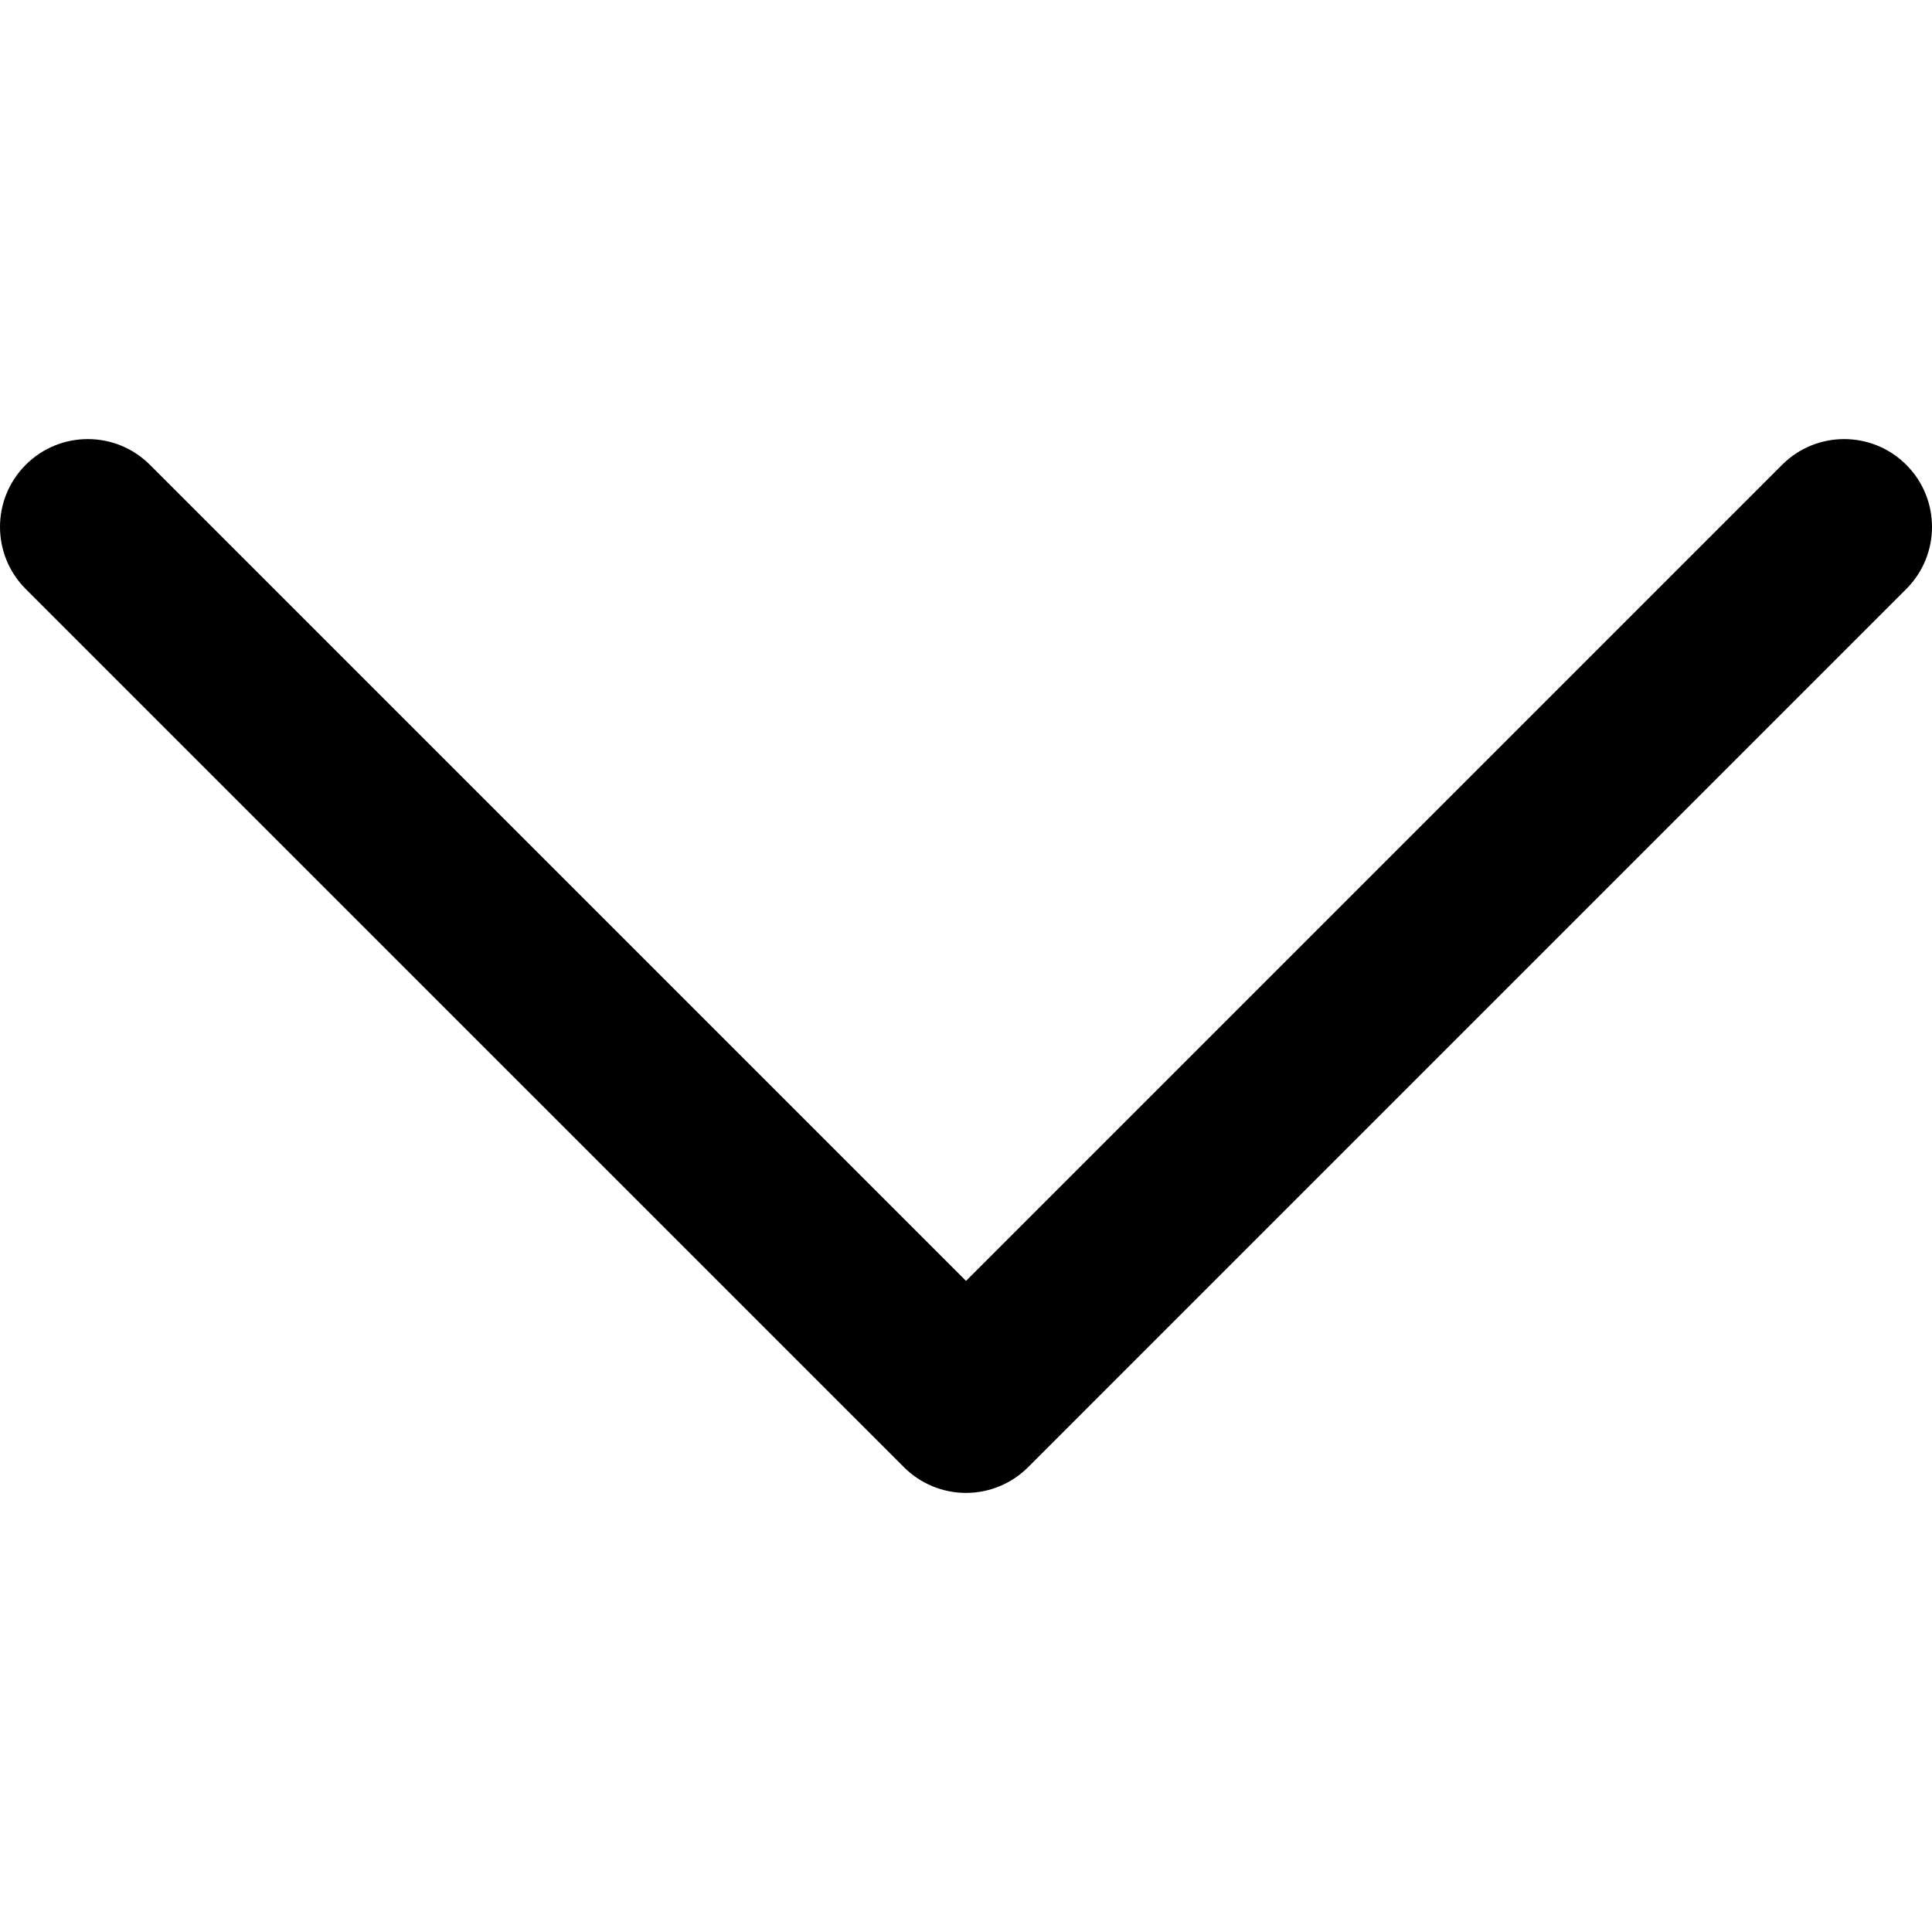
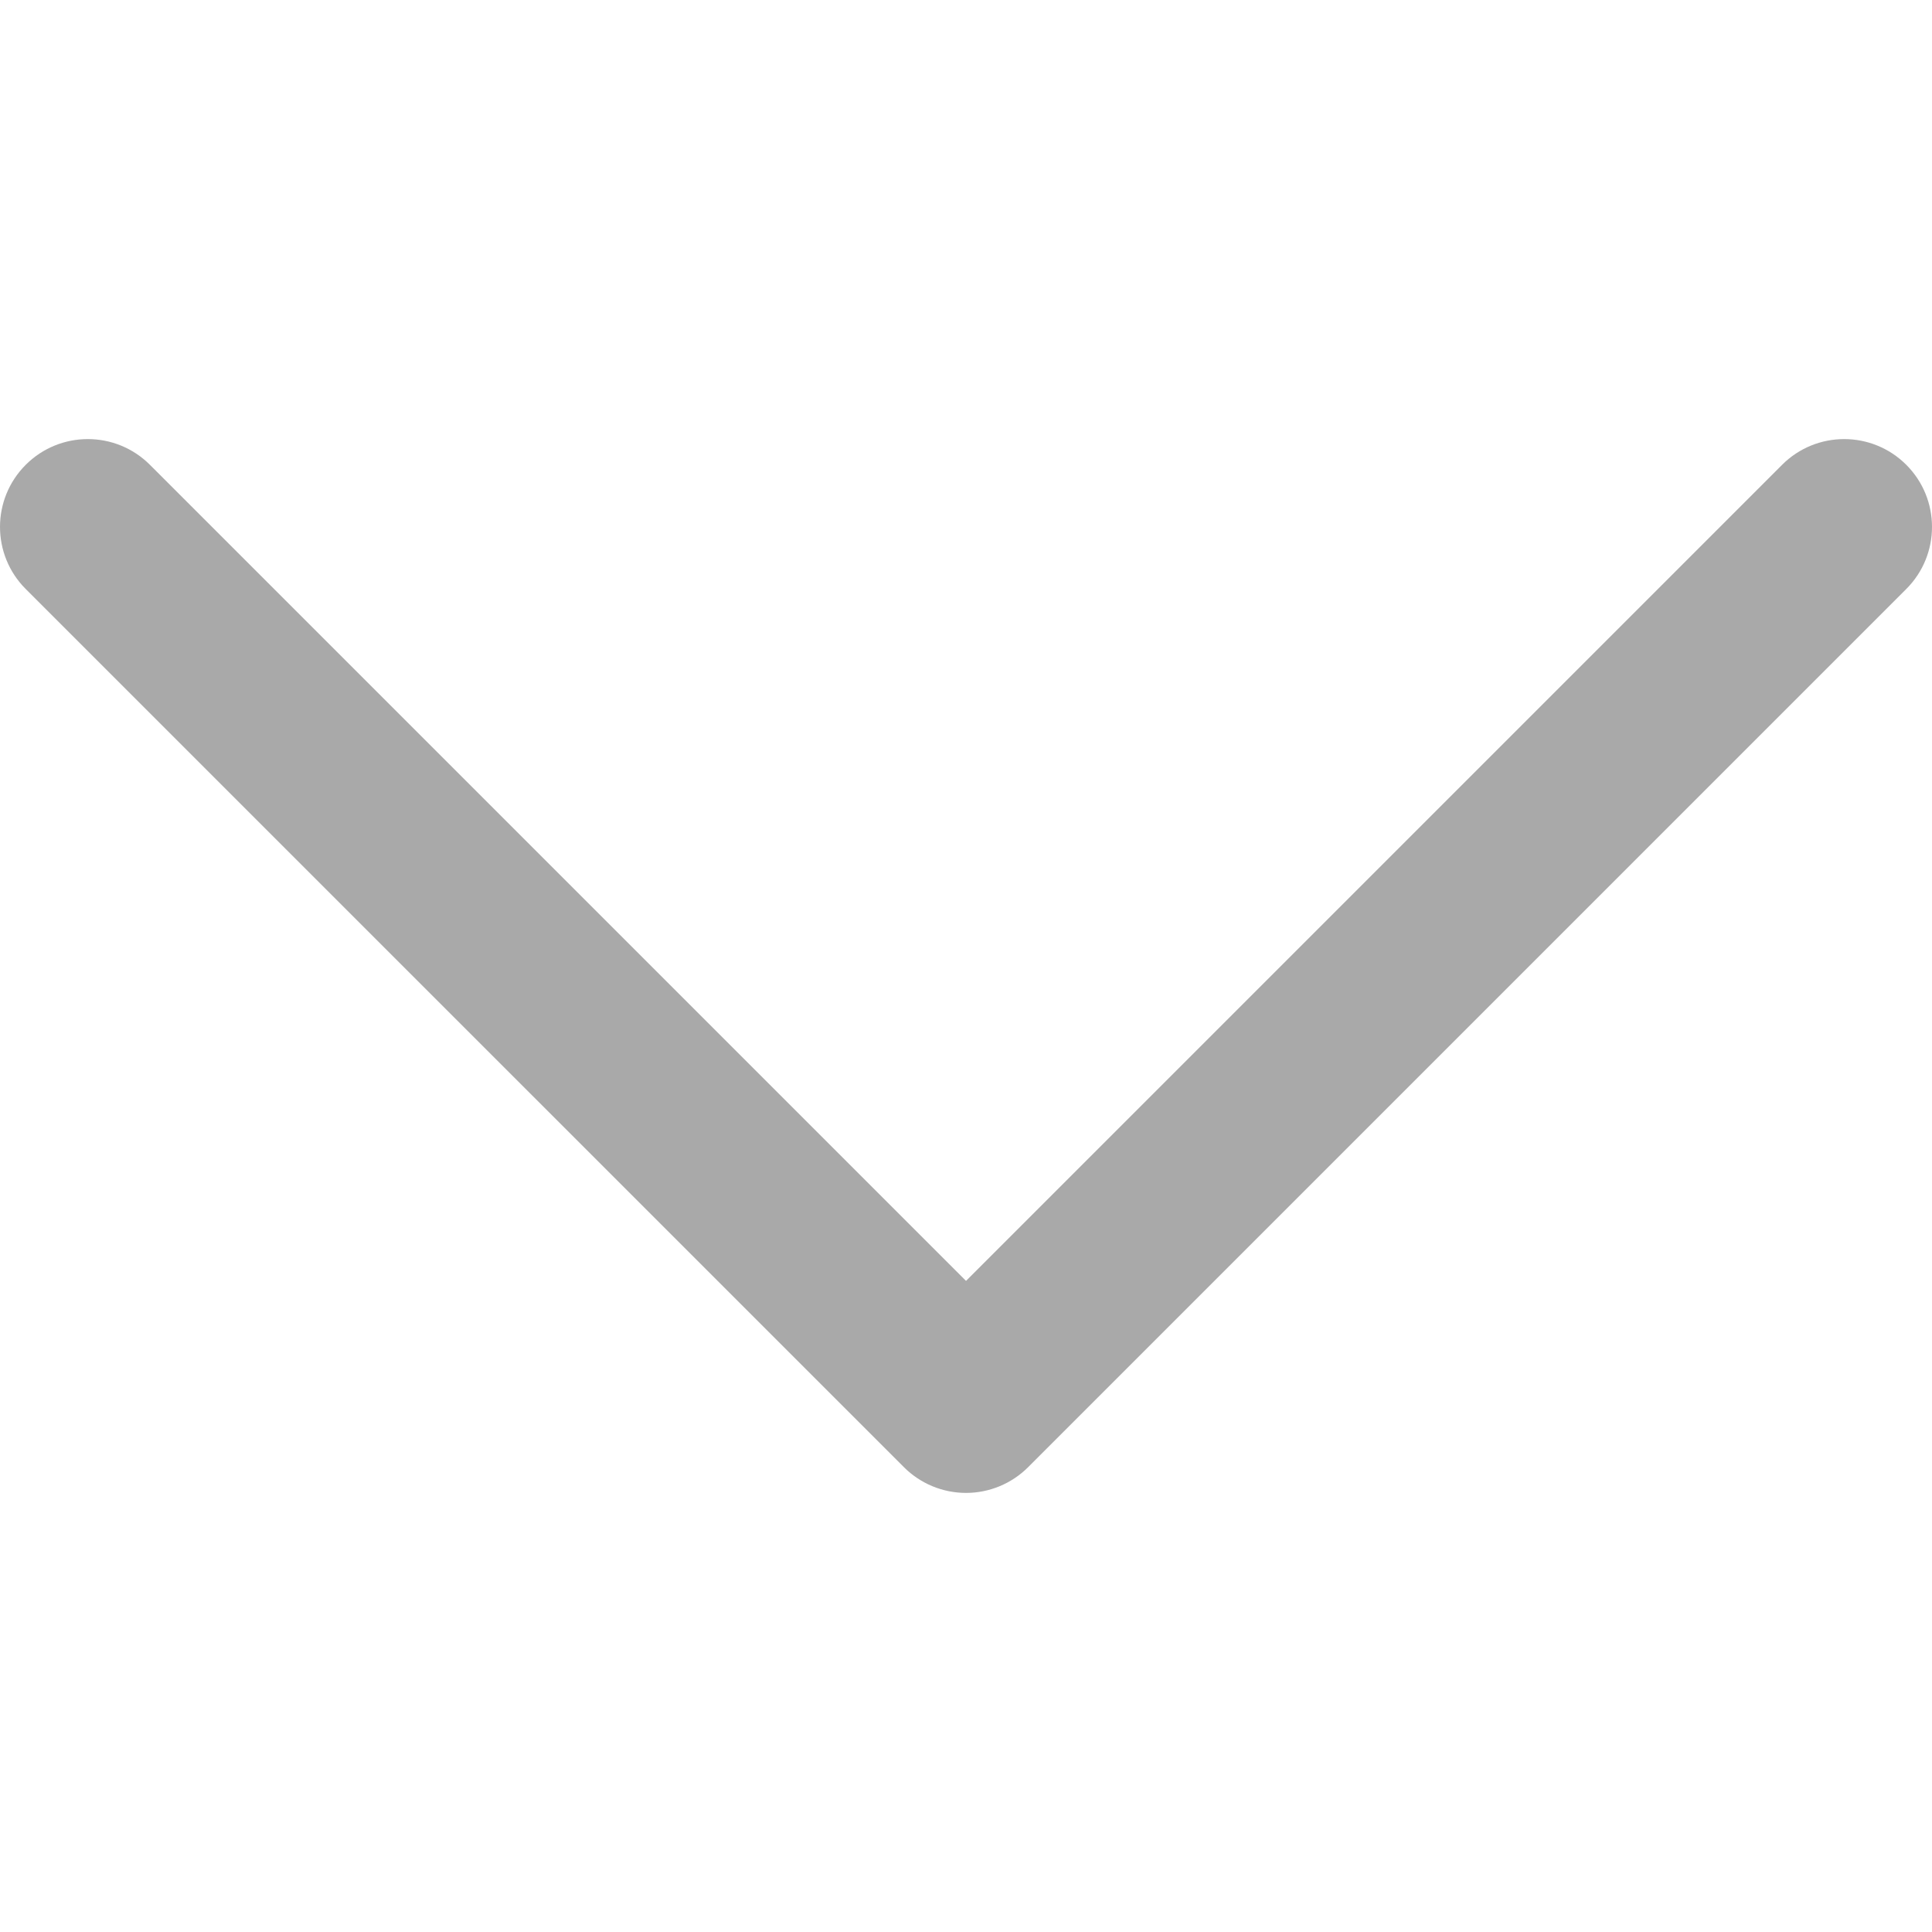
- <svg xmlns="http://www.w3.org/2000/svg" fill="#000000" height="200px" width="200px" version="1.1" id="Layer_1" viewBox="0 0 330 330" xml:space="preserve">
+ <svg xmlns="http://www.w3.org/2000/svg" fill="#A9A9A9" height="200px" width="200px" version="1.1" id="Layer_1" viewBox="0 0 330 330" xml:space="preserve">
  <g id="SVGRepo_bgCarrier" stroke-width="0" />
  <g id="SVGRepo_tracerCarrier" stroke-linecap="round" stroke-linejoin="round" />
  <g id="SVGRepo_iconCarrier">
    <path id="XMLID_225_" d="M325.607,79.393c-5.857-5.857-15.355-5.858-21.213,0.001l-139.39,139.393L25.607,79.393 c-5.857-5.857-15.355-5.858-21.213,0.001c-5.858,5.858-5.858,15.355,0,21.213l150.004,150c2.813,2.813,6.628,4.393,10.606,4.393 s7.794-1.581,10.606-4.394l149.996-150C331.465,94.749,331.465,85.251,325.607,79.393z" />
  </g>
</svg>
